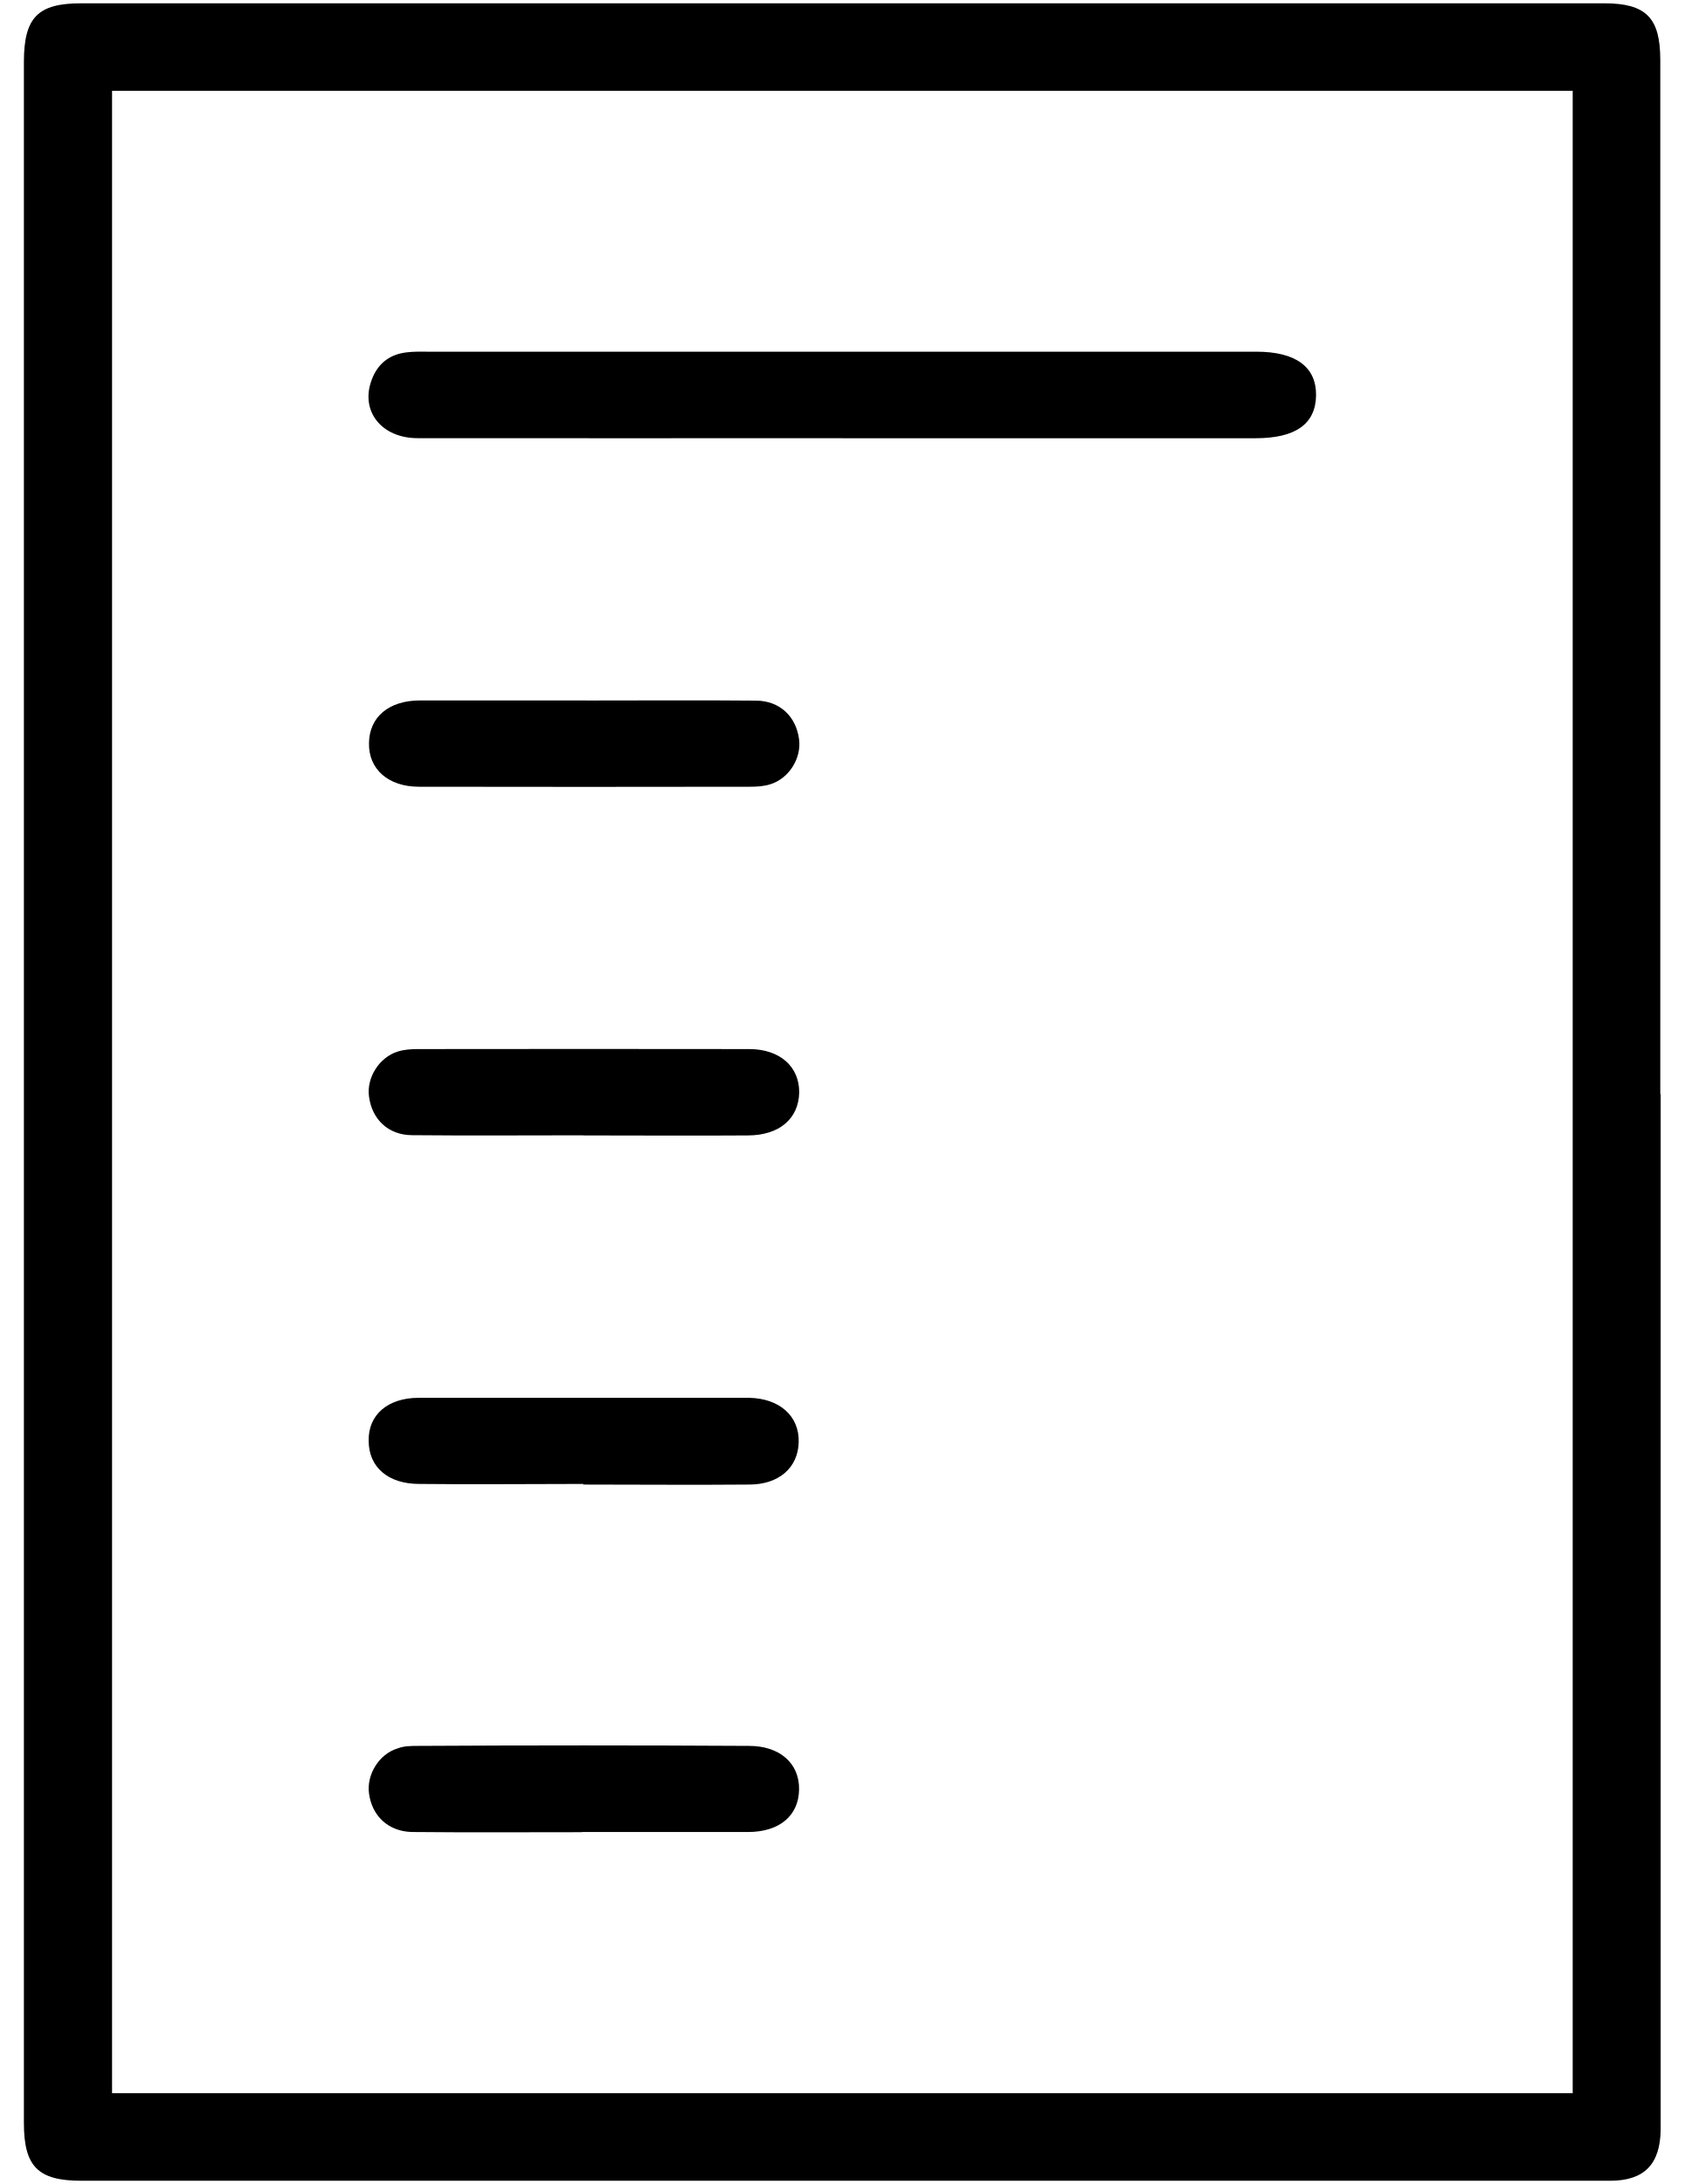
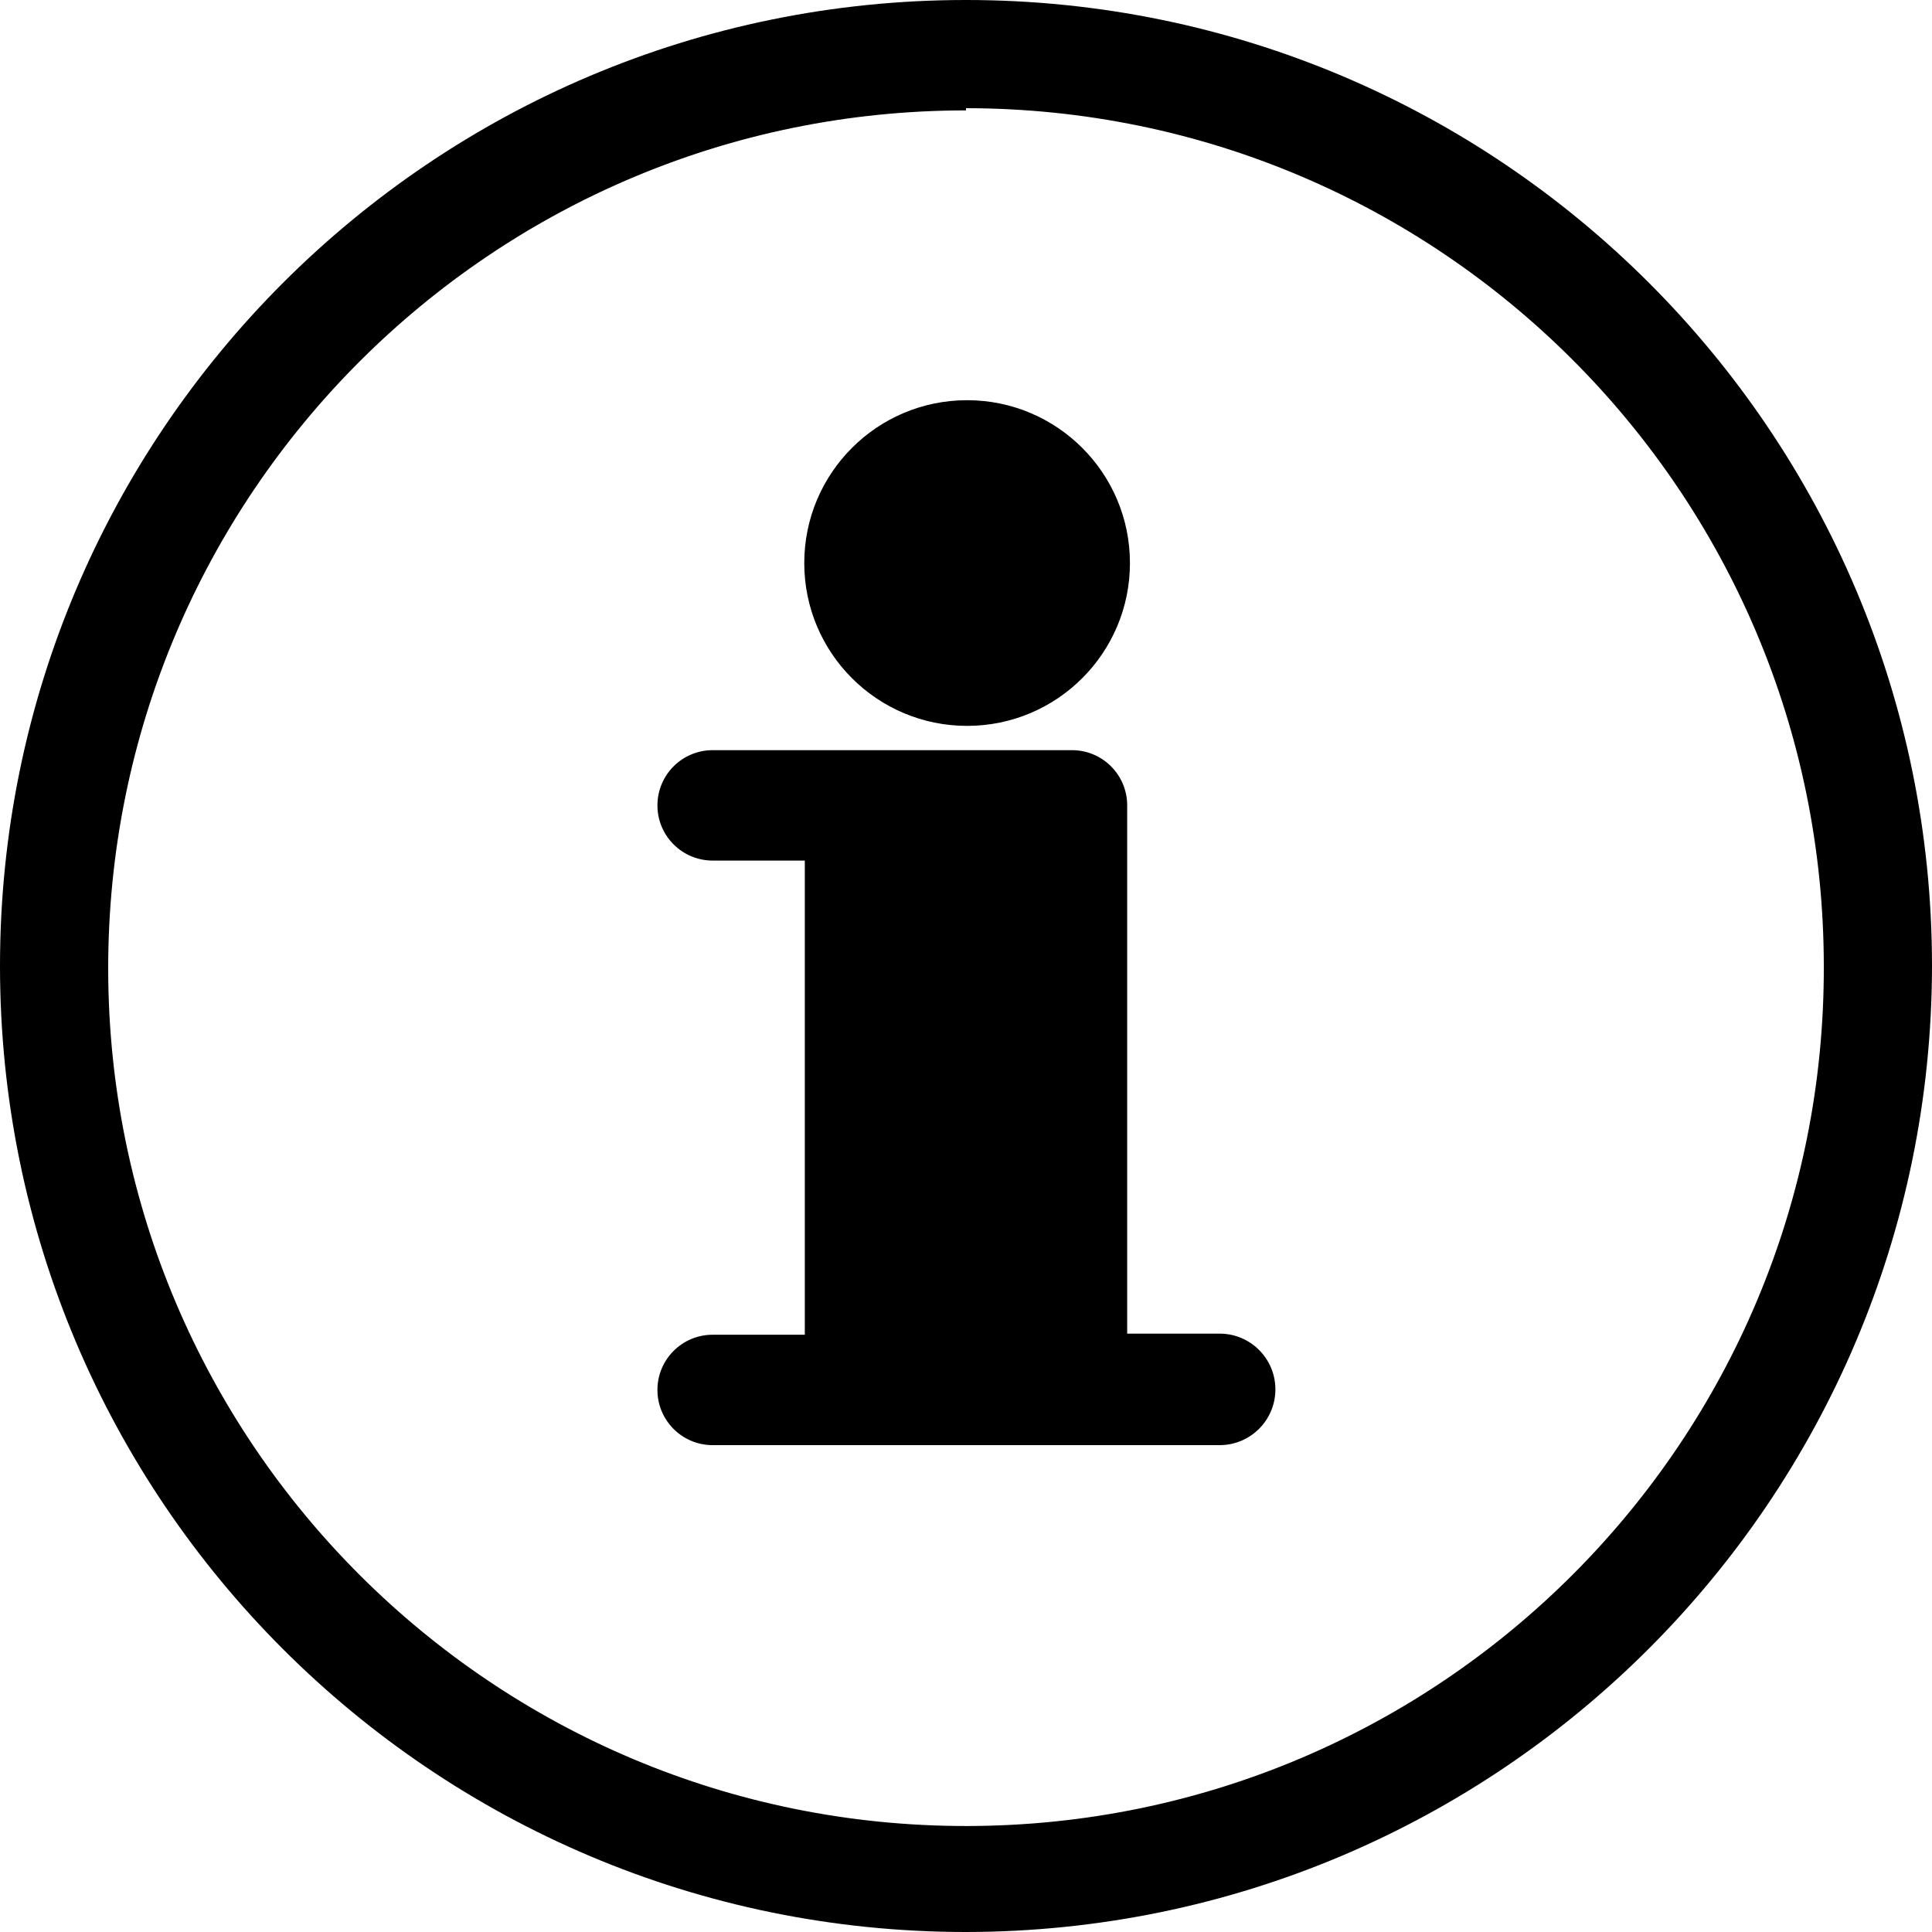
- <svg xmlns="http://www.w3.org/2000/svg" width="27" height="35" viewBox="0, 0, 27, 35">
-   <path d="M1.796 33.545h23.41V1.455H1.796v32.09zm24.82-16.013v16.6c-.008.554-.265.816-.81.816H1.303c-.693 0-.92-.227-.92-.925V.983C.386.28.606.053 1.3.053h24.41c.672 0 .9.23.9.91v16.57zM13.5 7.022c-2.267 0-4.536.003-6.806 0-.58 0-.92-.433-.74-.926.095-.267.29-.42.57-.45.11-.014.22-.01.334-.01h13.277c.633 0 .963.244.958.7-.007.46-.33.687-.97.687H13.5m-4.108 4.203c.91 0 1.818-.006 2.728.002.38.004.64.255.687.62.04.302-.16.627-.46.72-.104.034-.22.04-.33.04-1.77.003-3.536.003-5.303 0-.49 0-.81-.282-.8-.7.005-.418.318-.682.817-.683H9.4v.005zm-.03 6.968c-.92 0-1.84.007-2.76-.002-.38-.003-.64-.253-.688-.62-.04-.3.16-.625.46-.72.103-.033.22-.04.33-.04 1.77-.002 3.534-.003 5.303 0 .49 0 .807.28.802.698-.01.42-.32.684-.82.686-.88.006-1.76 0-2.64 0zm-.006 5.587c-.88 0-1.76.01-2.637 0-.5 0-.81-.27-.81-.69-.01-.42.31-.69.8-.69h5.3c.483.01.803.29.792.71-.01.41-.317.68-.793.68-.89.008-1.778 0-2.667 0" />
-   <path d="M9.33 29.362c-.91 0-1.82.006-2.73-.003-.38-.01-.64-.26-.686-.62-.04-.3.16-.63.46-.72.103-.04.22-.04.33-.04 1.768-.01 3.536-.01 5.303 0 .49 0 .808.28.8.7-.006.42-.317.68-.817.68H9.323z" />
+ <svg xmlns="http://www.w3.org/2000/svg" viewBox="0 0 35 35">
+   <path d="M17.83 35.33a17.5 17.5 0 1 1 17.5-17.5 17.52 17.52 0 0 1-17.5 17.5zm0-33a15.54 15.54 0 1 0 15.54 15.5A15.55 15.55 0 0 0 17.83 2.29zm.02 11.15a2.95 2.95 0 1 1 2.95-2.95 2.95 2.95 0 0 1-2.95 2.95zm4.57 11.01h-1.67v-9.57a1 1 0 0 0-1-1h-6.51a1 1 0 0 0 0 2h1.67v8.59h-1.67a1 1 0 0 0 0 2h9.19a1 1 0 0 0-.01-2.02z" transform="translate(-.33 -.33)" />
</svg>
